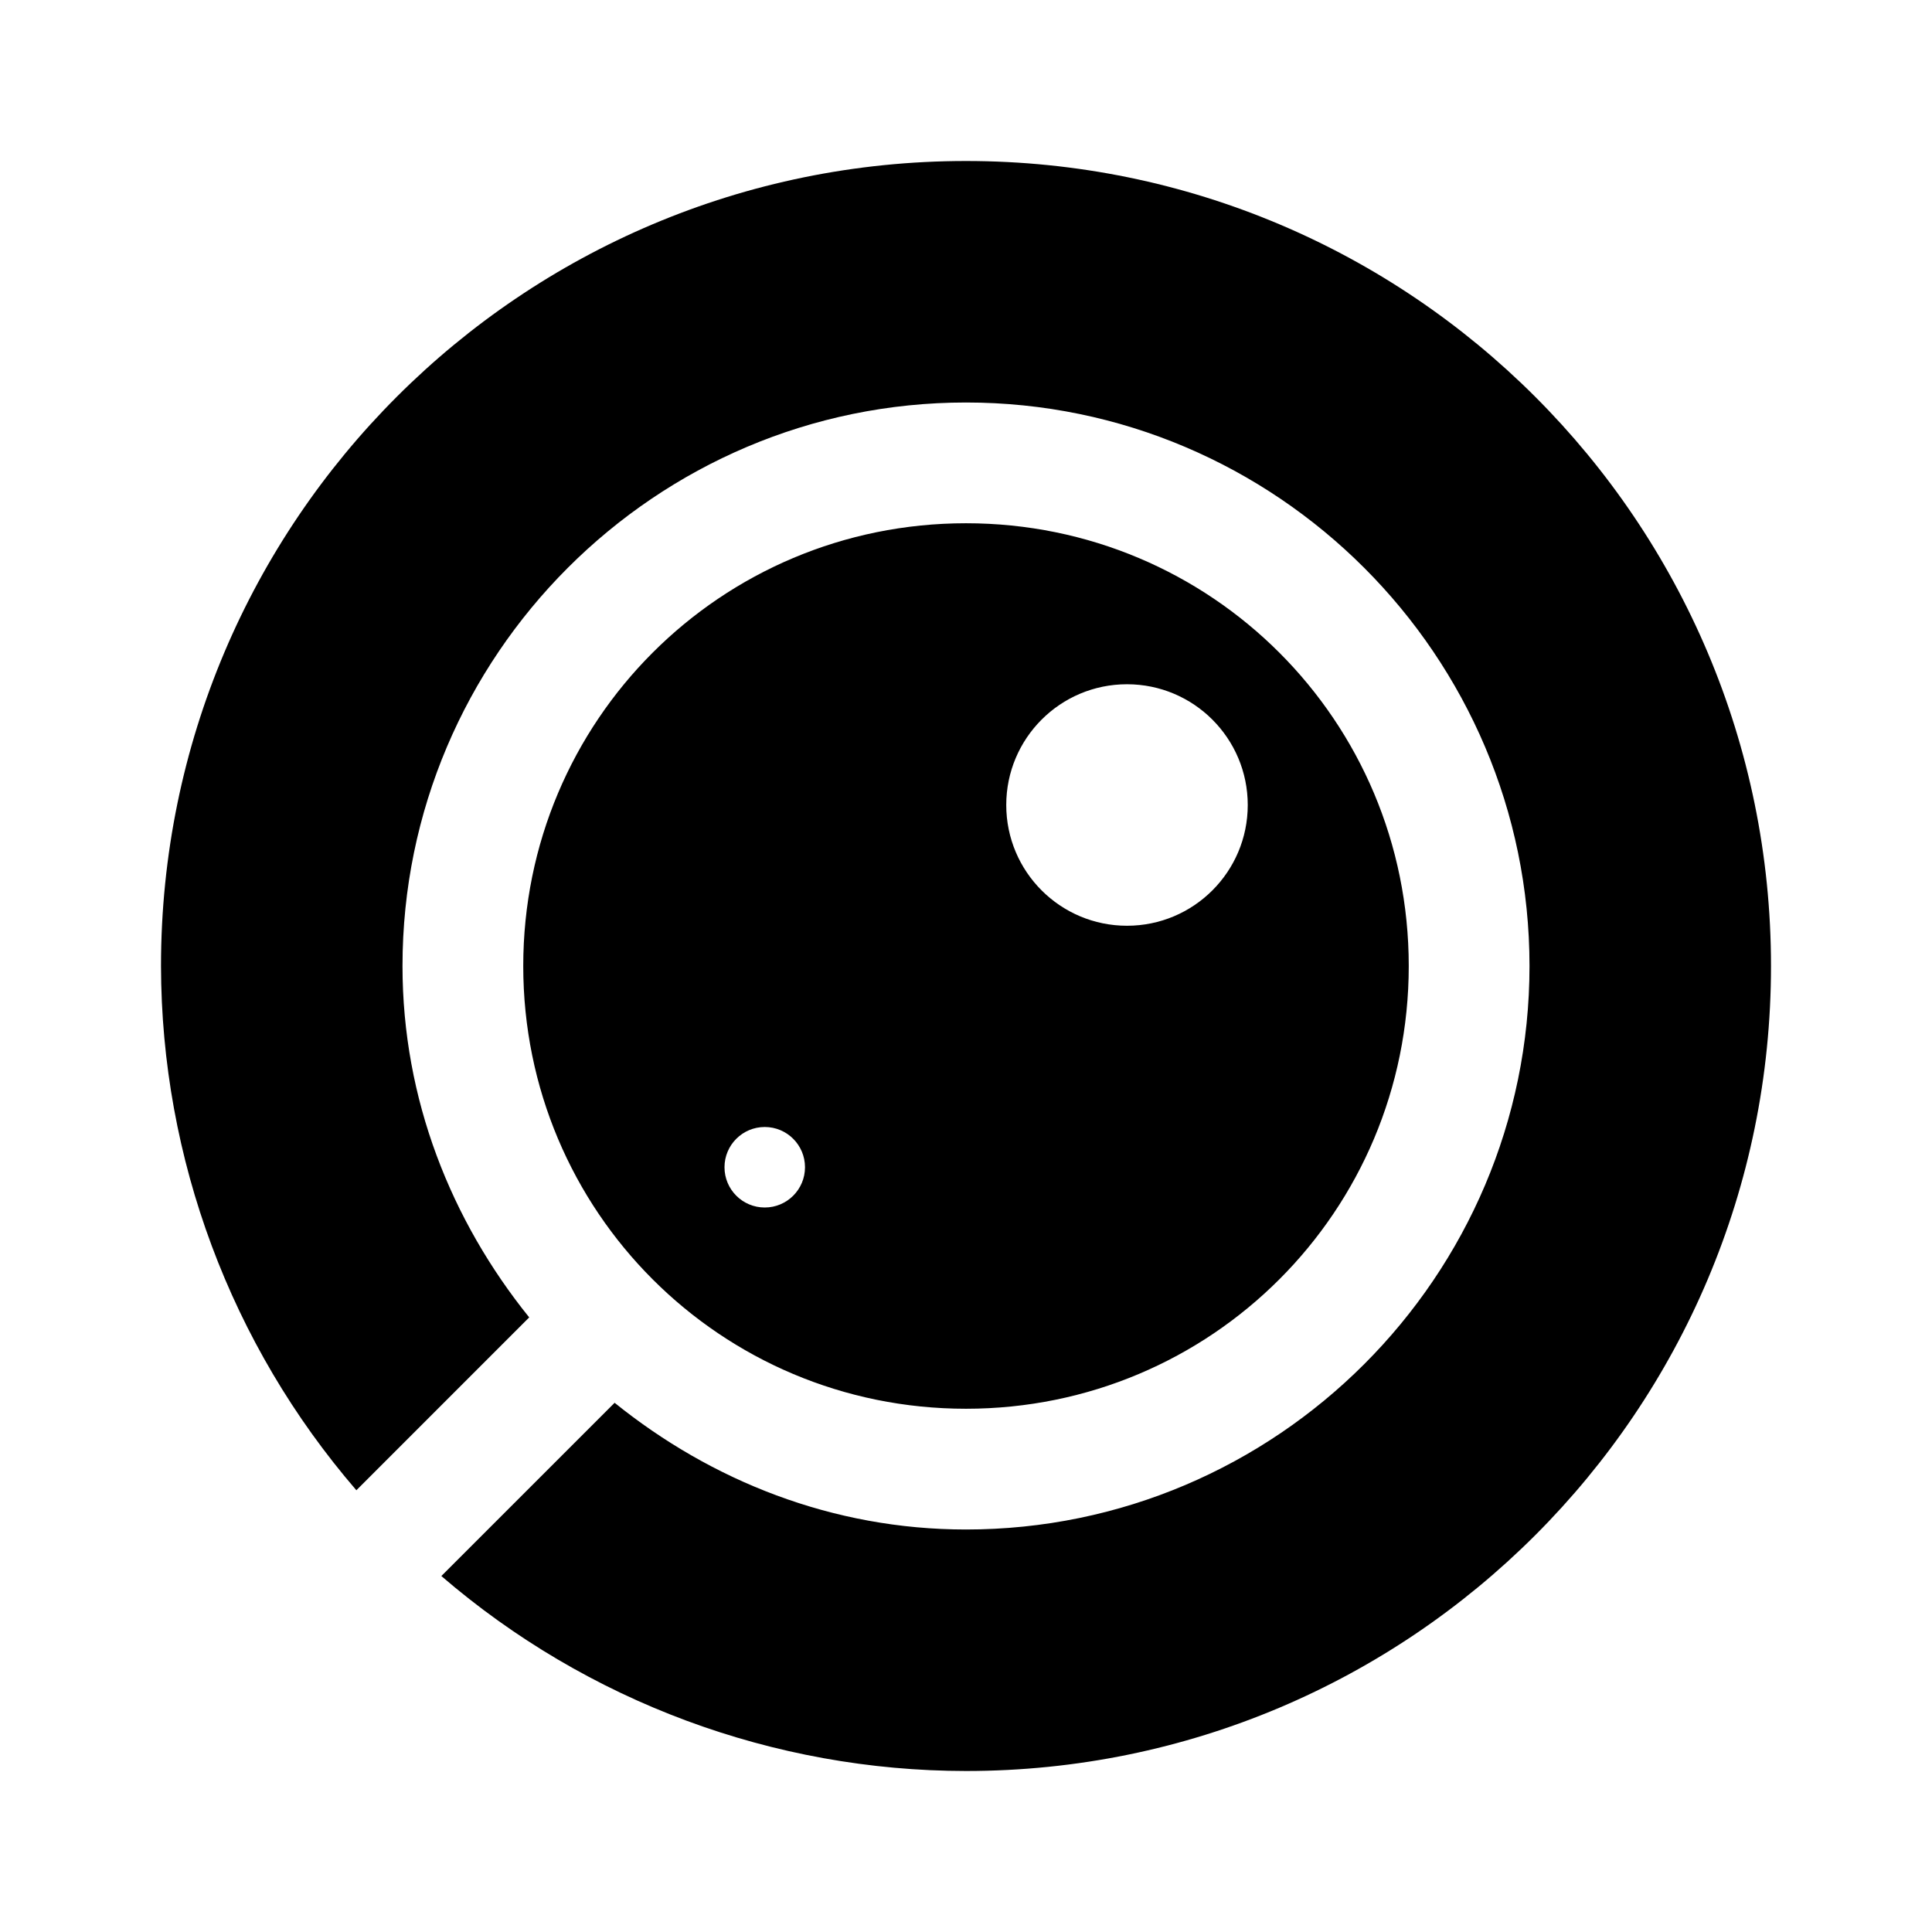
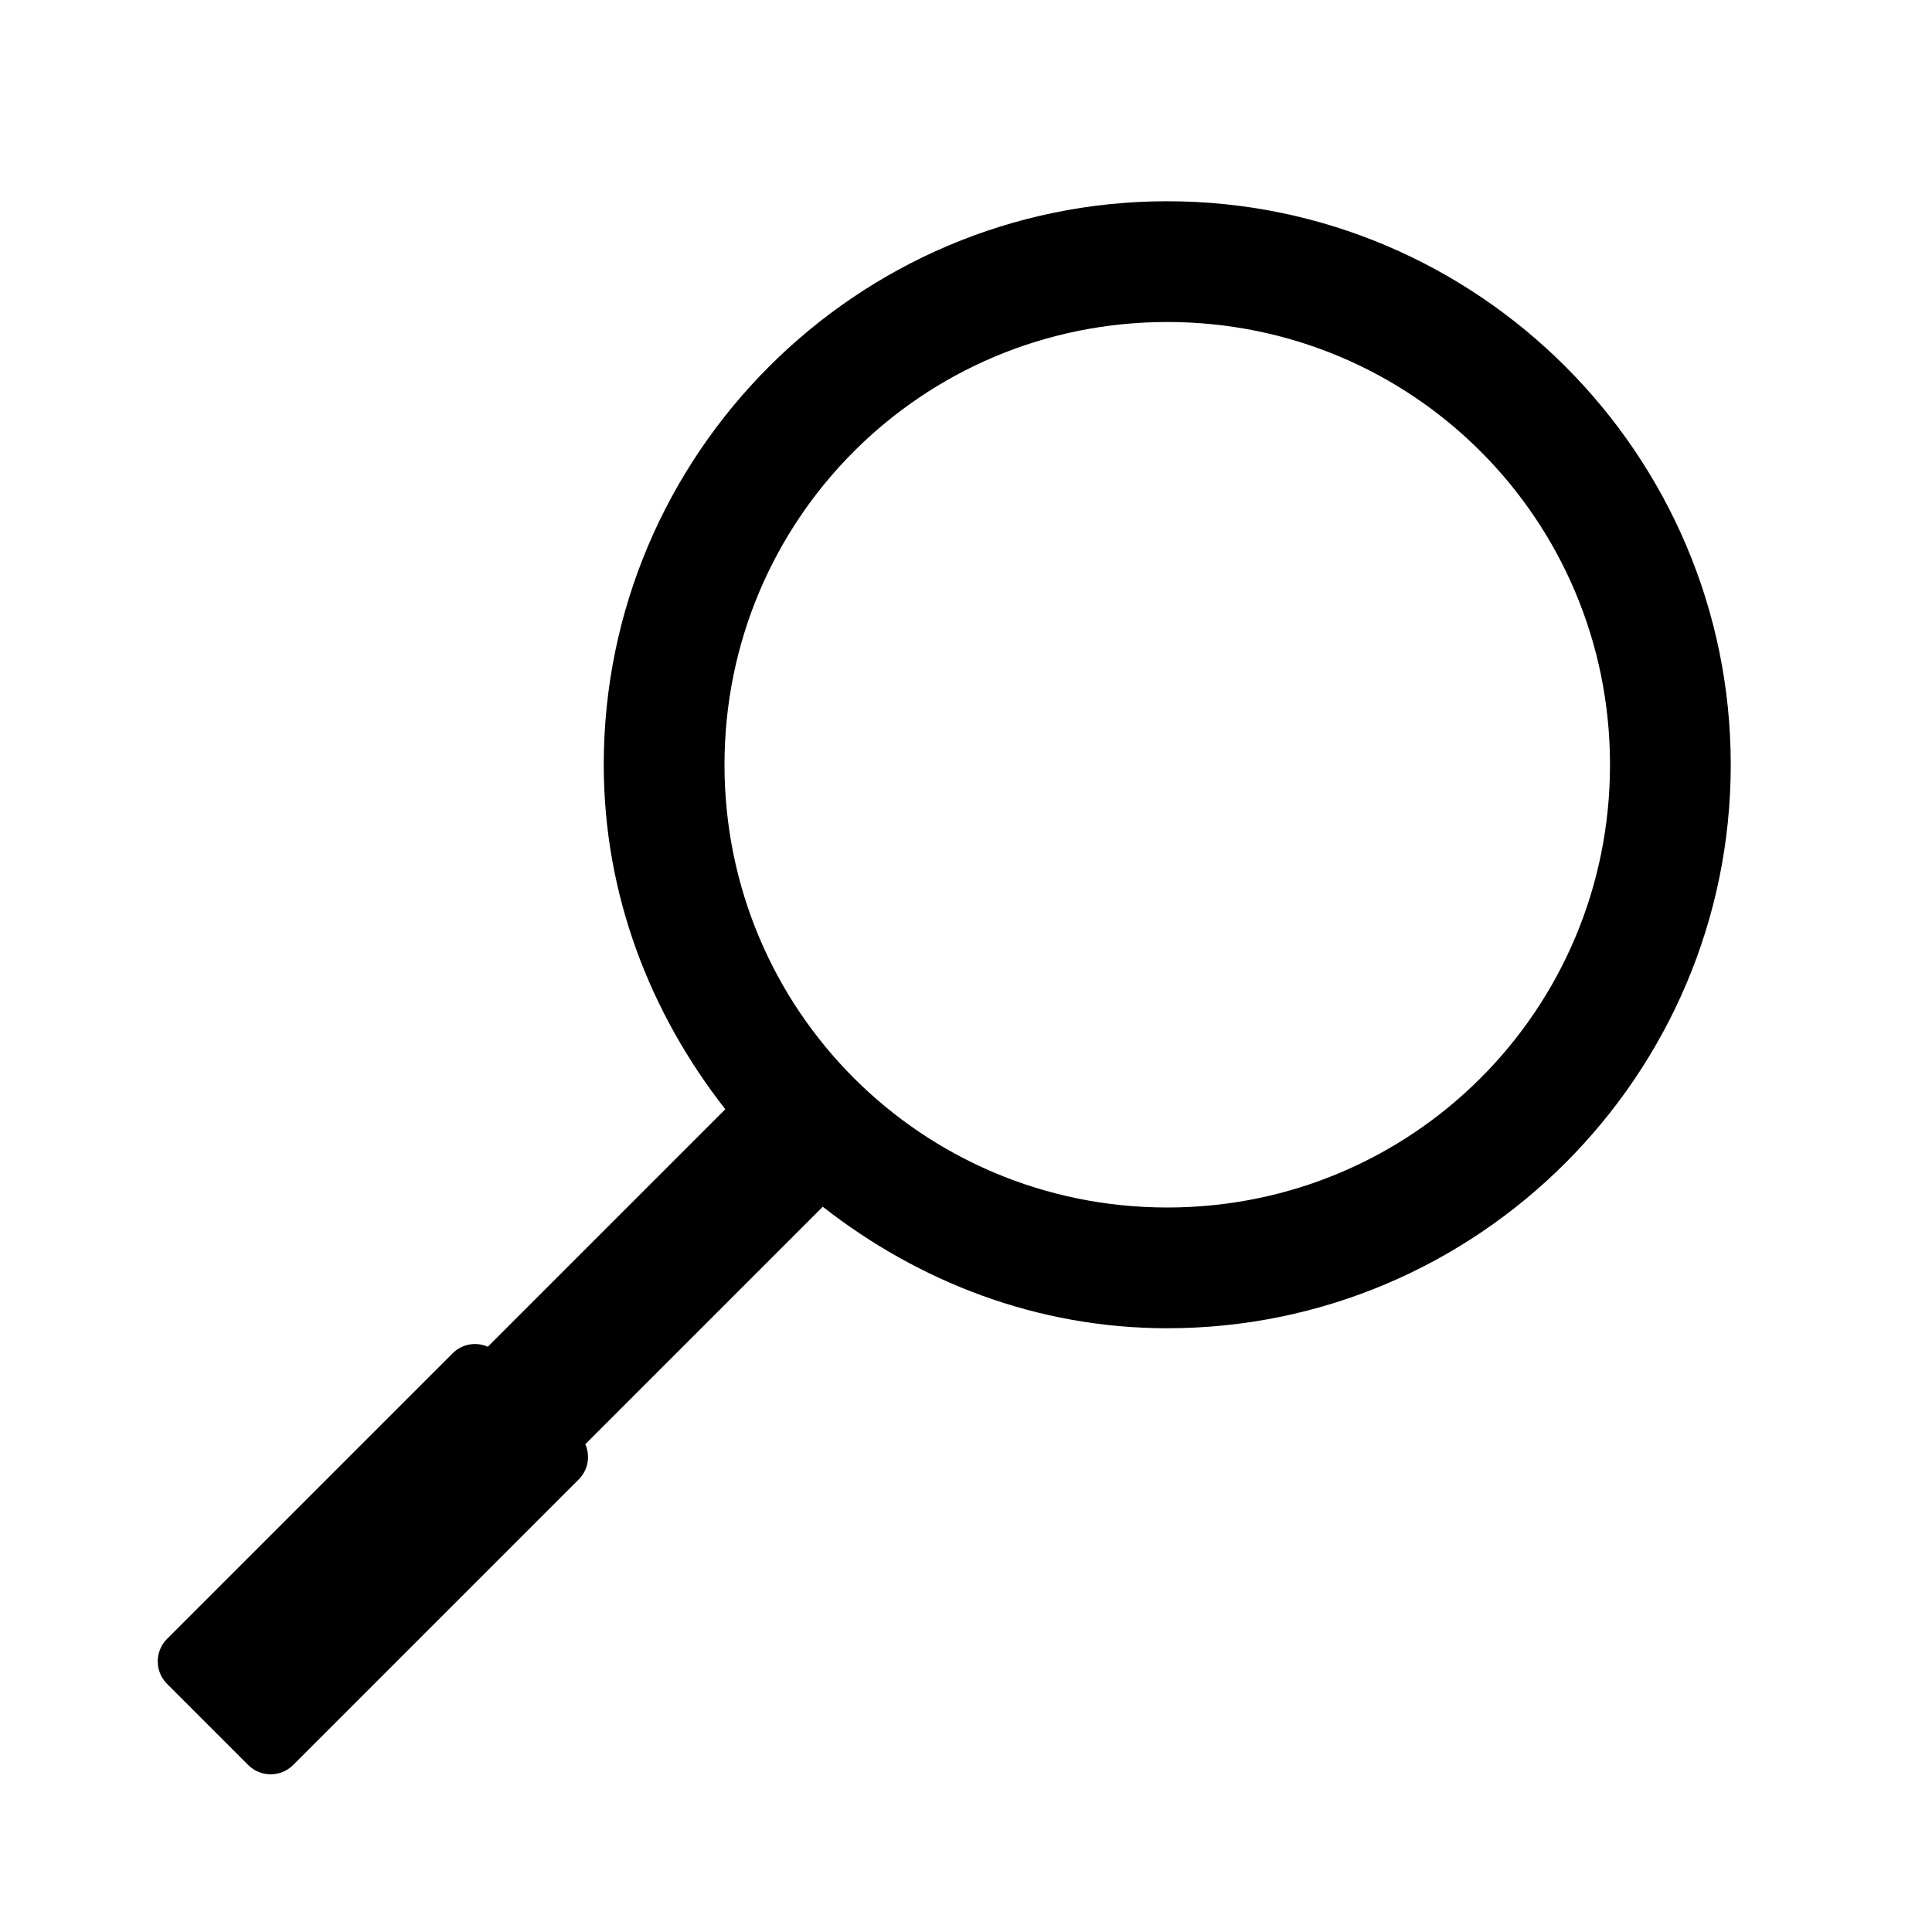
<svg xmlns="http://www.w3.org/2000/svg" id="svg2" height="48" width="48" version="1.1">
  <defs id="defs8" />
-   <path style="color:#000000;clip-rule:nonzero;display:inline;overflow:visible;visibility:visible;opacity:1;isolation:auto;mix-blend-mode:normal;color-interpolation:sRGB;color-interpolation-filters:linearRGB;solid-color:#000000;solid-opacity:1;vector-effect:none;fill:#000000;fill-opacity:1;fill-rule:nonzero;stroke:none;stroke-width:1;stroke-linecap:butt;stroke-linejoin:miter;stroke-miterlimit:4;stroke-dasharray:none;stroke-dashoffset:0;stroke-opacity:0.269;marker:none;color-rendering:auto;image-rendering:auto;shape-rendering:auto;text-rendering:auto;enable-background:accumulate" d="M 24 4 A 20 20 0 0 0 4 24 A 20 20 0 0 0 8.854 37.025 L 13.148 32.73 C 11.211 30.328 10 27.316 10 24 C 10 16.286 16.286 10 24 10 C 31.714 10 38 16.286 38 24 C 38 31.714 31.714 38 24 38 C 20.684 38 17.672 36.789 15.27 34.852 L 10.965 39.156 A 20 20 0 0 0 24 44 A 20 20 0 0 0 44 24 A 20 20 0 0 0 24 4 z M 24 13 C 17.907 13 13 17.907 13 24 C 13 30.093 17.907 35 24 35 C 30.093 35 35 30.093 35 24 C 35 17.907 30.093 13 24 13 z M 28 17 A 3 3 0 0 1 31 20 A 3 3 0 0 1 28 23 A 3 3 0 0 1 25 20 A 3 3 0 0 1 28 17 z M 19 28 A 1 1 0 0 1 20 29 A 1 1 0 0 1 19 30 A 1 1 0 0 1 18 29 A 1 1 0 0 1 19 28 z " id="circle4493" />
+   <path style="color:#000000;clip-rule:nonzero;display:inline;overflow:visible;visibility:visible;opacity:1;isolation:auto;mix-blend-mode:normal;color-interpolation:sRGB;color-interpolation-filters:linearRGB;solid-color:#000000;solid-opacity:1;vector-effect:none;fill:#000000;fill-opacity:1;fill-rule:nonzero;stroke:none;stroke-width:1.25;stroke-linecap:butt;stroke-linejoin:miter;stroke-miterlimit:4;stroke-dasharray:none;stroke-dashoffset:0;stroke-opacity:1;marker:none;color-rendering:auto;image-rendering:auto;shape-rendering:auto;text-rendering:auto;enable-background:accumulate" d="m 29,5 c -7.714,0 -14,6.286 -14,14 0,3.24 1.16,6.184 3.02,8.559 l -5.9,5.9 c -0.289,-0.126 -0.636,-0.075 -0.873,0.162 l -7.096,7.096 c -0.31,0.31 -0.31,0.809 0,1.119 l 2.014,2.014 c 0.31,0.31 0.809,0.31 1.119,0 l 7.096,-7.096 c 0.237,-0.237 0.288,-0.584 0.162,-0.873 l 5.9,-5.9 C 22.816,31.84 25.76,33 29,33 36.714,33 43,26.714 43,19 43,11.286 36.714,5 29,5 Z m 0,3 c 6.093,0 11,4.907 11,11 0,6.093 -4.907,11 -11,11 C 22.907,30 18,25.093 18,19 18,12.907 22.907,8 29,8 Z" id="rect4489" />
</svg>
